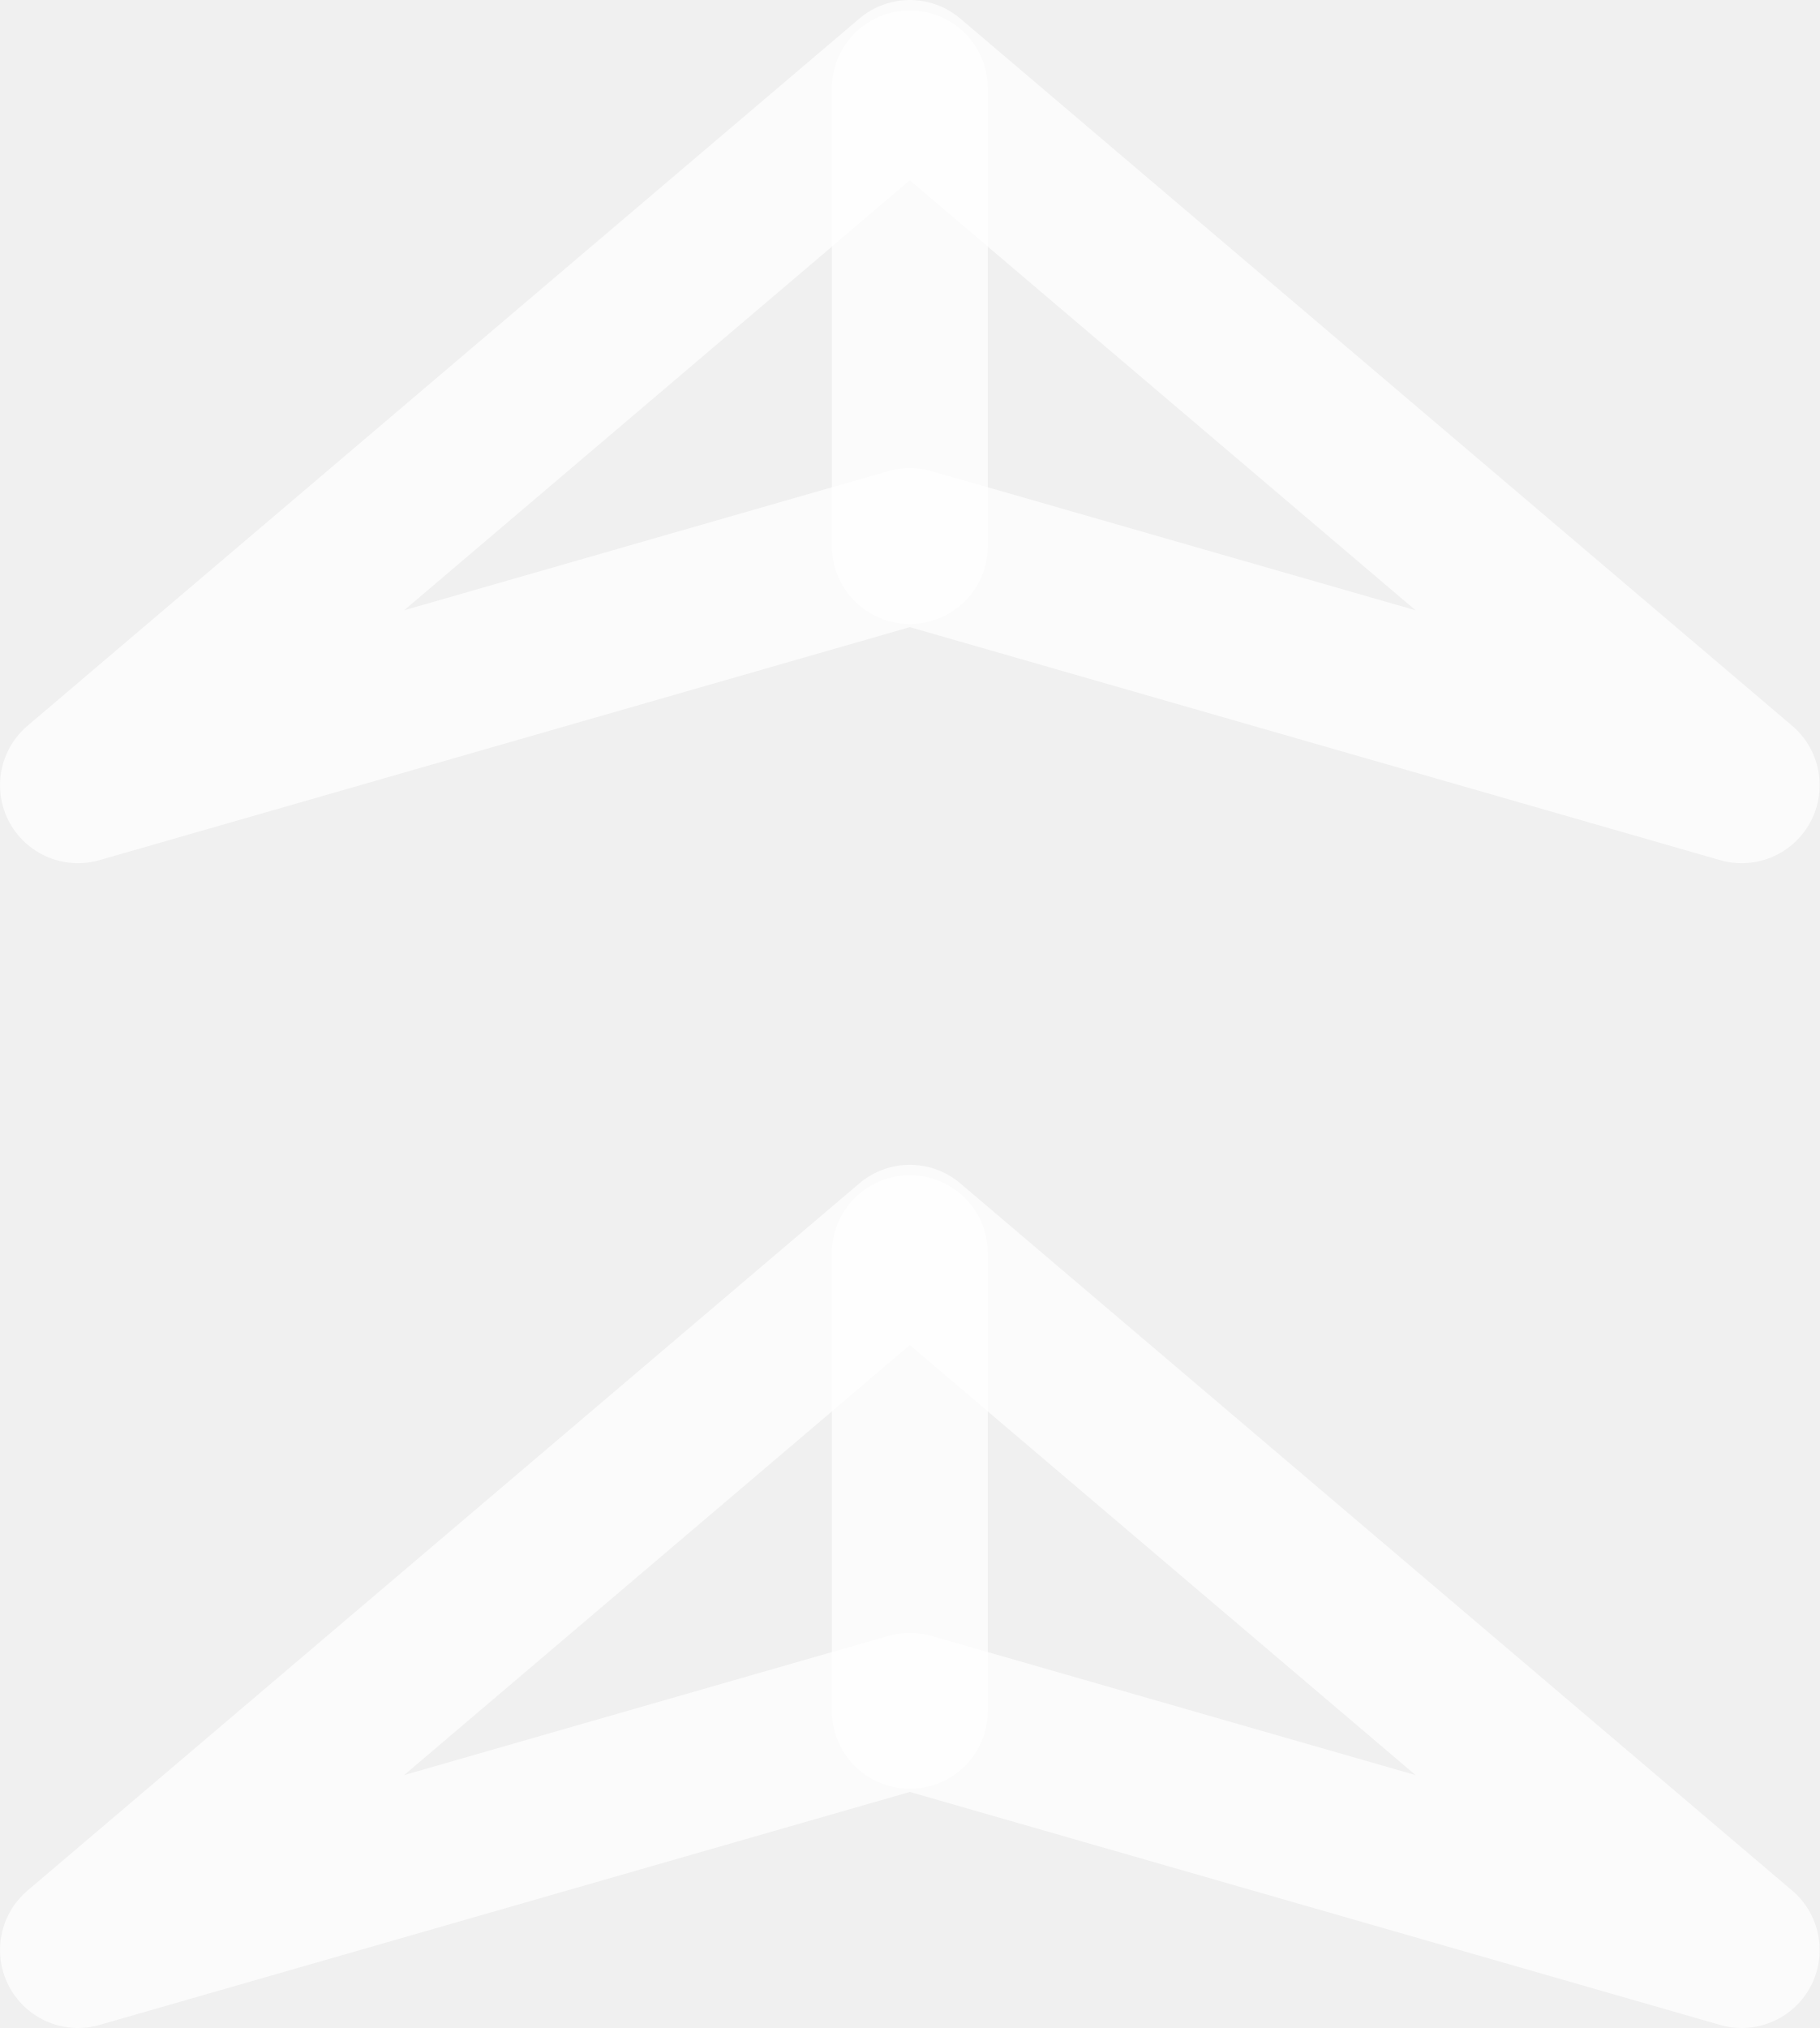
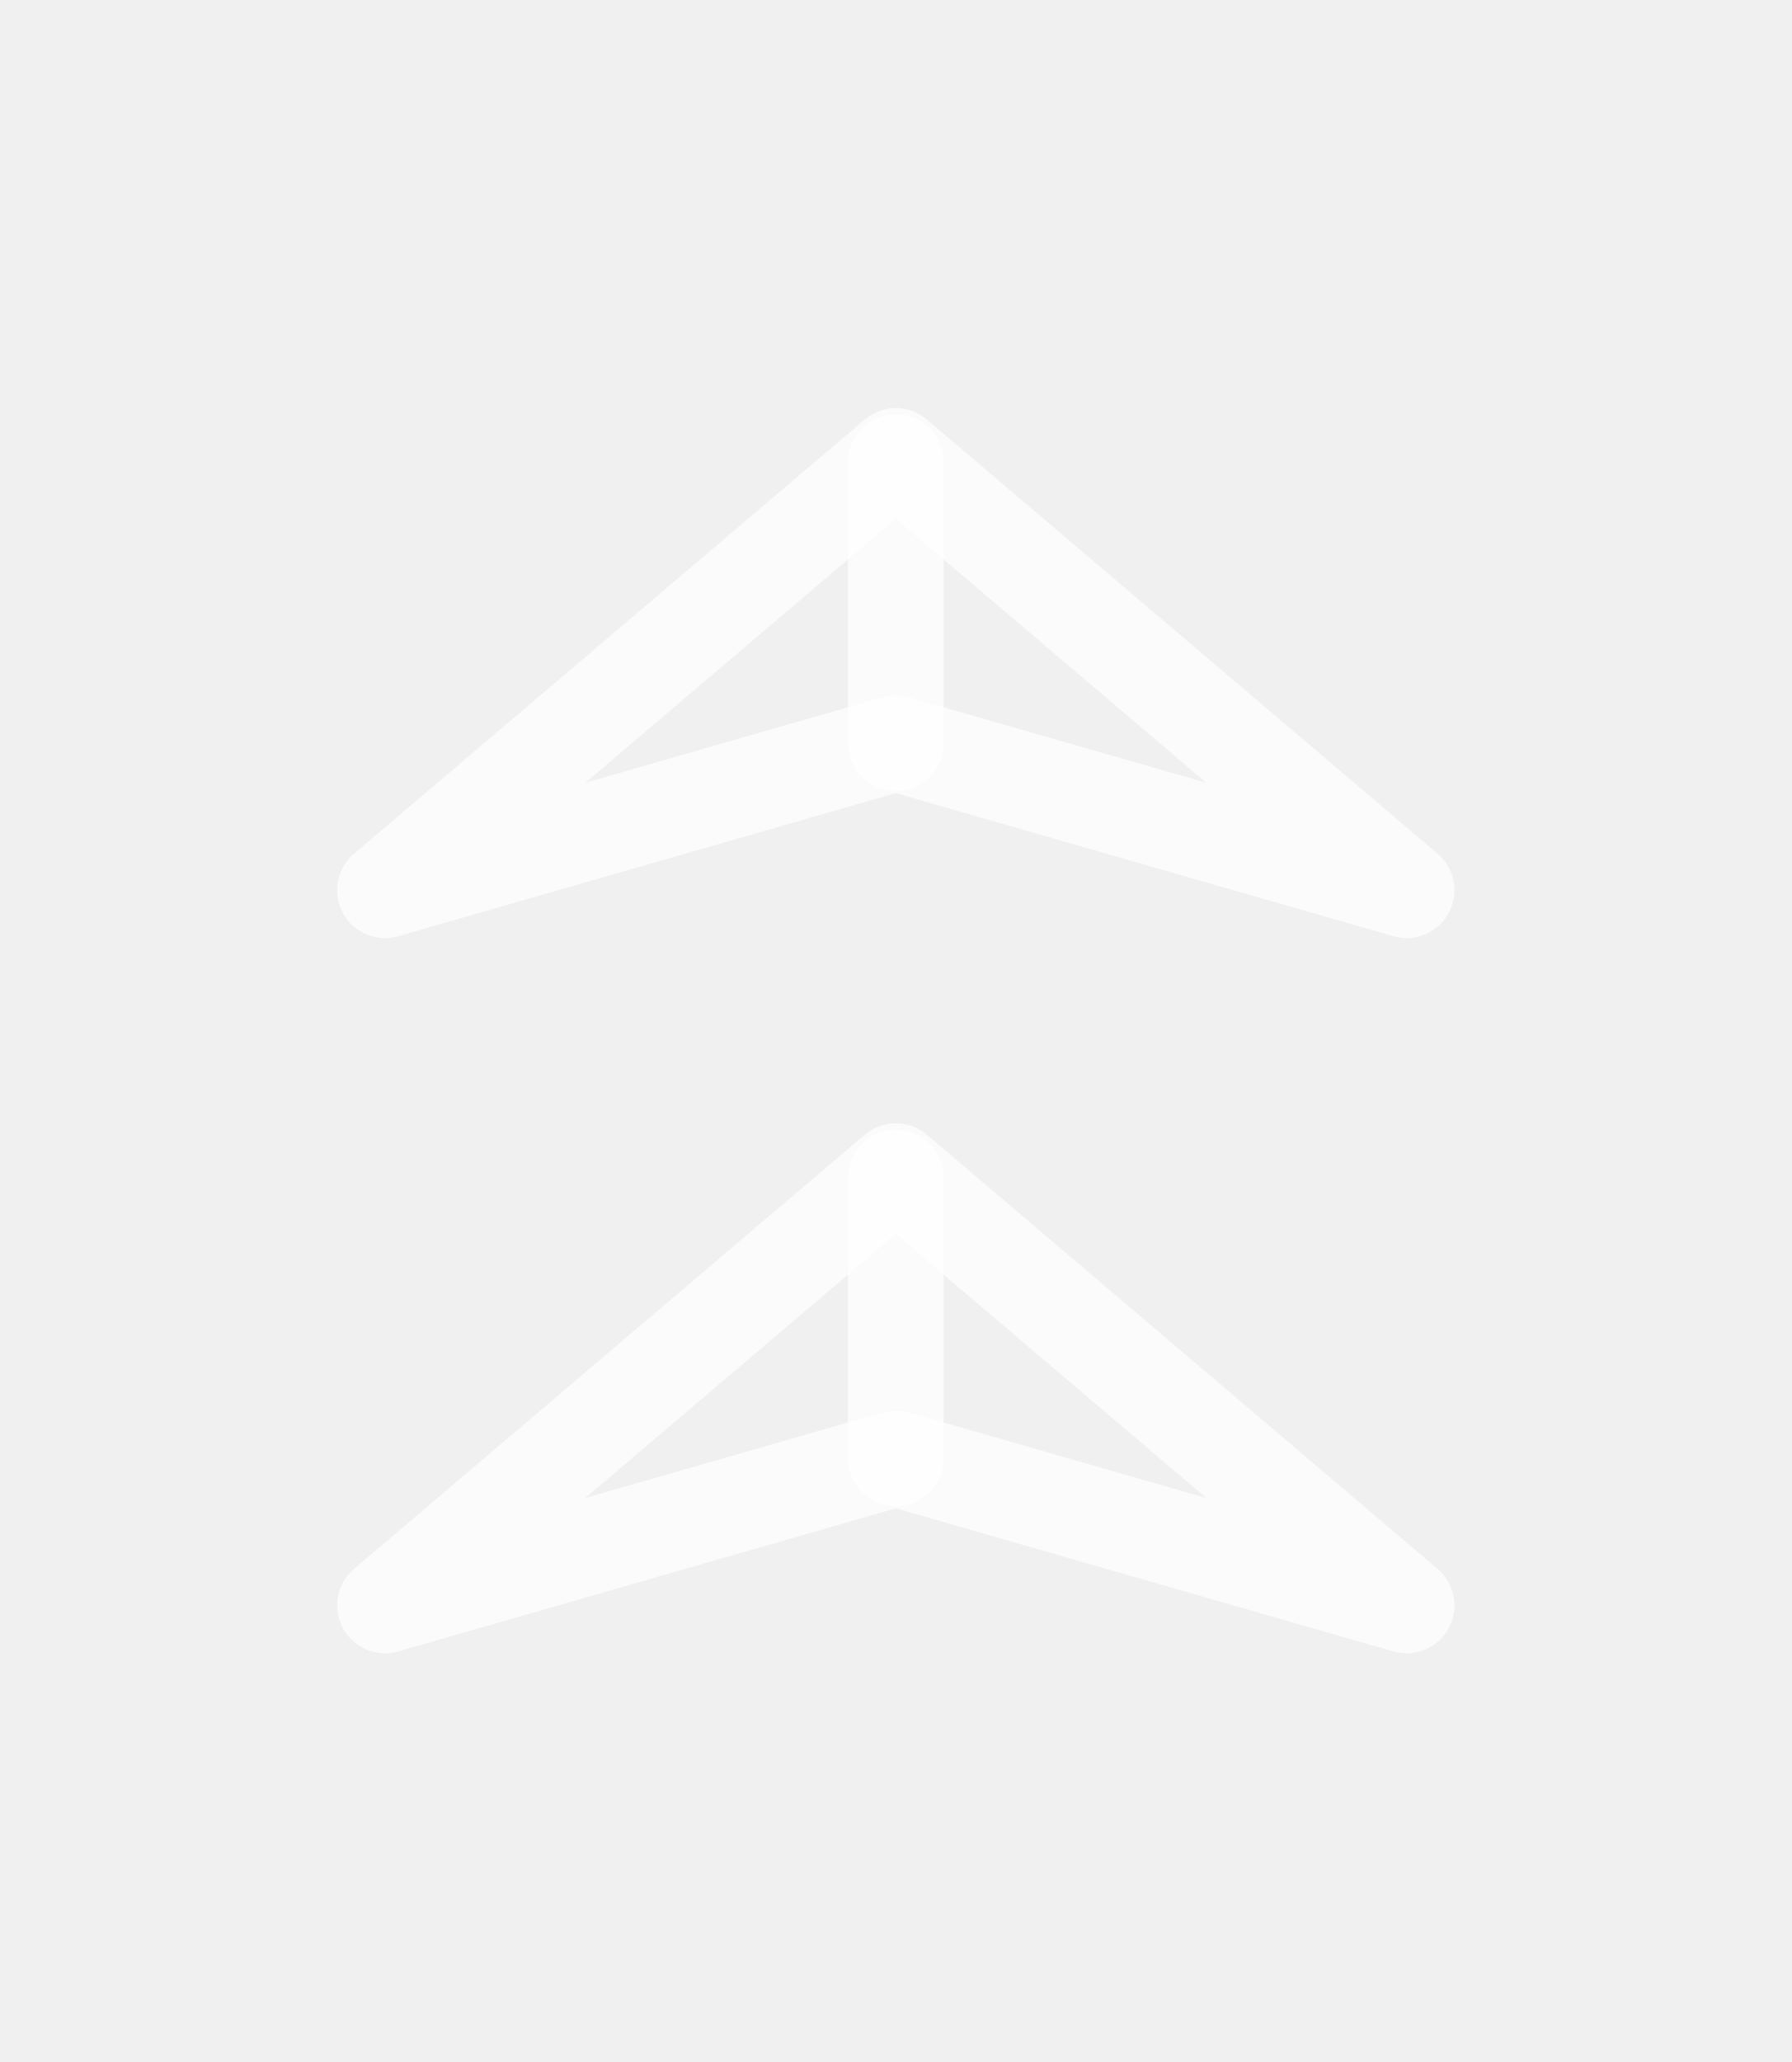
- <svg xmlns="http://www.w3.org/2000/svg" version="1.1" id="Layer_1" x="0px" y="0px" viewBox="0 0 175 195" style="enable-background:new 0 0 175 195;" xml:space="preserve">
-   <style type="text/css">
- 	
- 		.st0{opacity:0.7;fill:none;stroke:#FFFFFF;stroke-width:15;stroke-linecap:round;stroke-linejoin:round;enable-background:new    ;}
- 	.st1{fill:none;}
- </style>
+ <svg xmlns="http://www.w3.org/2000/svg" version="1.1" viewBox="0 0 280.6 322.9">
+   <defs>
+     <style>
+       .cls-1, .cls-2 {
+         fill: none;
+       }
+ 
+       .cls-2 {
+         isolation: isolate;
+         opacity: .7;
+         stroke: #fff;
+         stroke-linecap: round;
+         stroke-linejoin: round;
+         stroke-width: 15px;
+       }
+     </style>
+   </defs>
  <g>
-     <polygon class="st0" points="167.5,75.5 87.5,7.5 7.5,75.5 87.5,52.5  " />
-     <line class="st0" x1="87.5" y1="52.5" x2="87.5" y2="8.5" />
-     <polygon class="st0" points="167.5,187.5 87.5,119.5 7.5,187.5 87.5,164.5  " />
-     <line class="st0" x1="87.5" y1="164.5" x2="87.5" y2="120.5" />
-     <circle class="st1" cx="7.5" cy="75.5" r="4.5" />
-     <circle class="st1" cx="166.5" cy="75.5" r="4.5" />
-     <circle class="st1" cx="87.5" cy="52.5" r="4.5" />
-     <circle class="st1" cx="87.5" cy="11.5" r="4.5" />
-     <circle class="st1" cx="7.5" cy="187.5" r="4.5" />
-     <circle class="st1" cx="166.5" cy="187.5" r="4.5" />
-     <circle class="st1" cx="87.5" cy="164.5" r="4.5" />
-     <circle class="st1" cx="87.5" cy="123.5" r="4.5" />
+     <g id="Layer_1">
+       <g>
+         <polygon class="cls-2" points="220.3 139.4 140.3 71.4 60.3 139.4 140.3 116.4 220.3 139.4" />
+         <line class="cls-2" x1="140.3" y1="116.4" x2="140.3" y2="72.4" />
+         <polygon class="cls-2" points="220.3 251.4 140.3 183.4 60.3 251.4 140.3 228.4 220.3 251.4" />
+         <line class="cls-2" x1="140.3" y1="228.4" x2="140.3" y2="184.4" />
+         <circle class="cls-1" cx="60.3" cy="139.4" r="4.5" />
+         <circle class="cls-1" cx="219.3" cy="139.4" r="4.5" />
+         <circle class="cls-1" cx="140.3" cy="116.4" r="4.5" />
+         <circle class="cls-1" cx="140.3" cy="75.4" r="4.5" />
+         <circle class="cls-1" cx="60.3" cy="251.4" r="4.5" />
+         <circle class="cls-1" cx="219.3" cy="251.4" r="4.5" />
+         <circle class="cls-1" cx="140.3" cy="228.4" r="4.5" />
+         <circle class="cls-1" cx="140.3" cy="187.4" r="4.5" />
+       </g>
+     </g>
  </g>
</svg>
